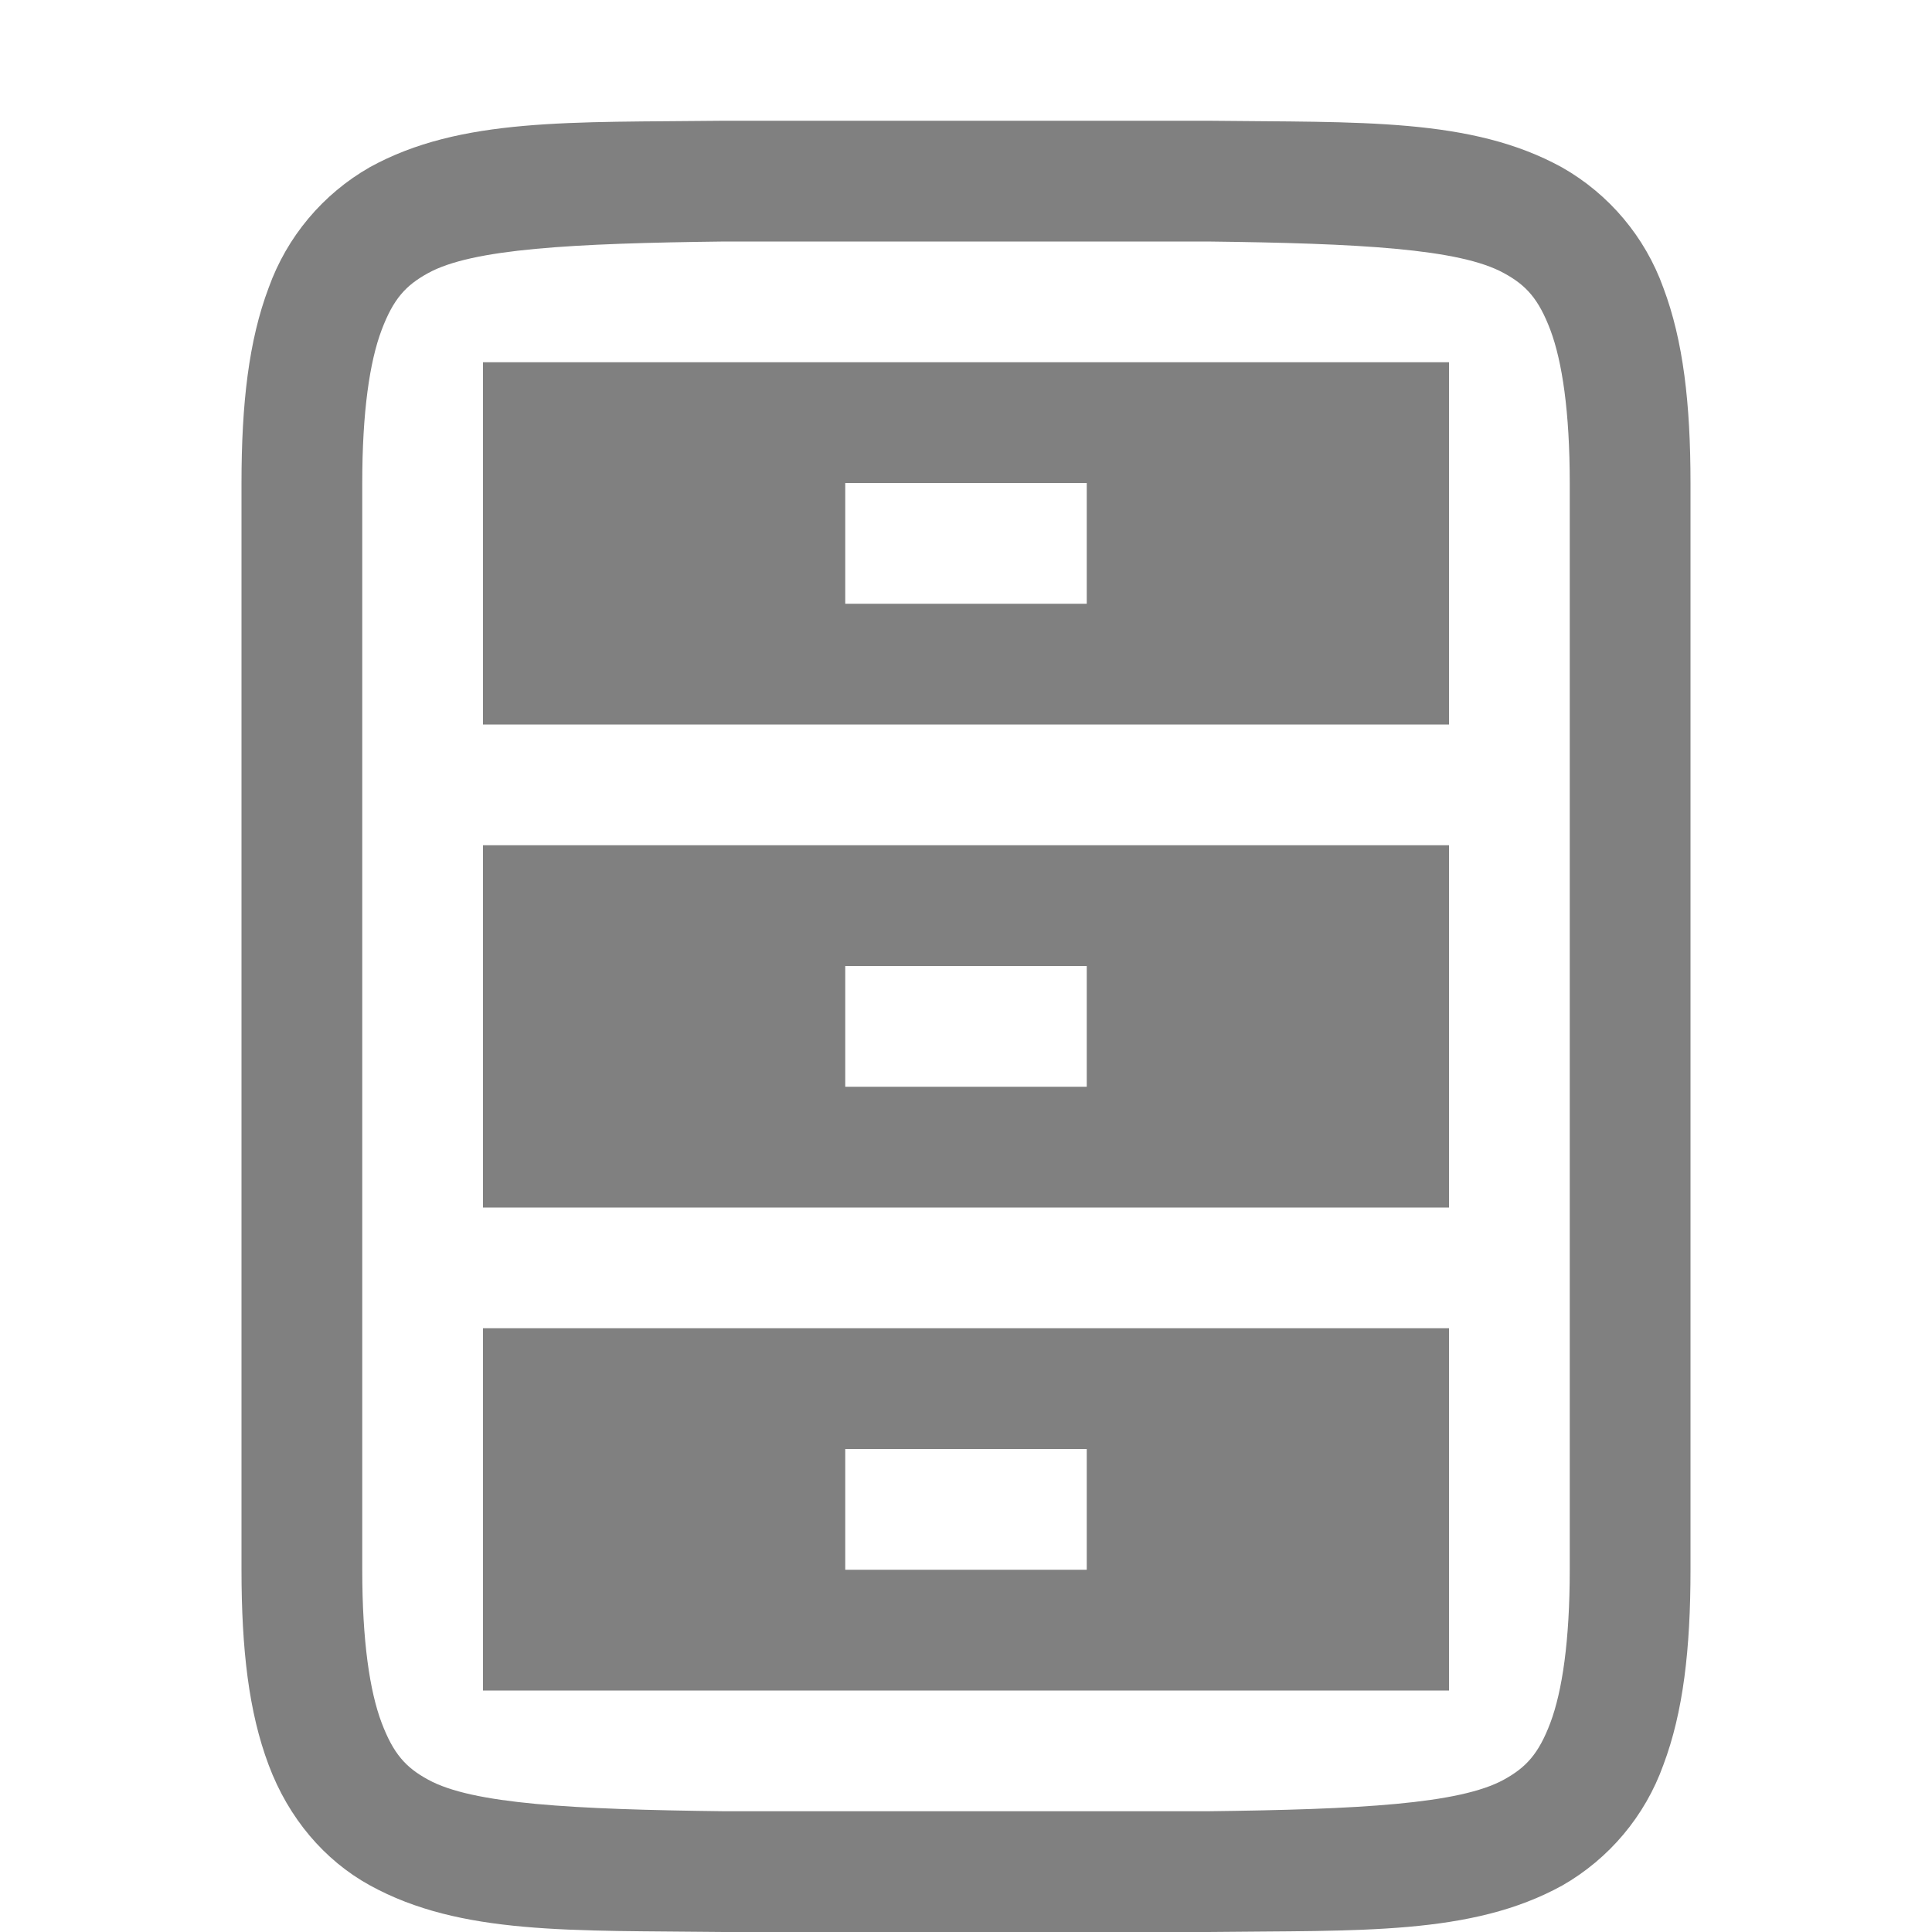
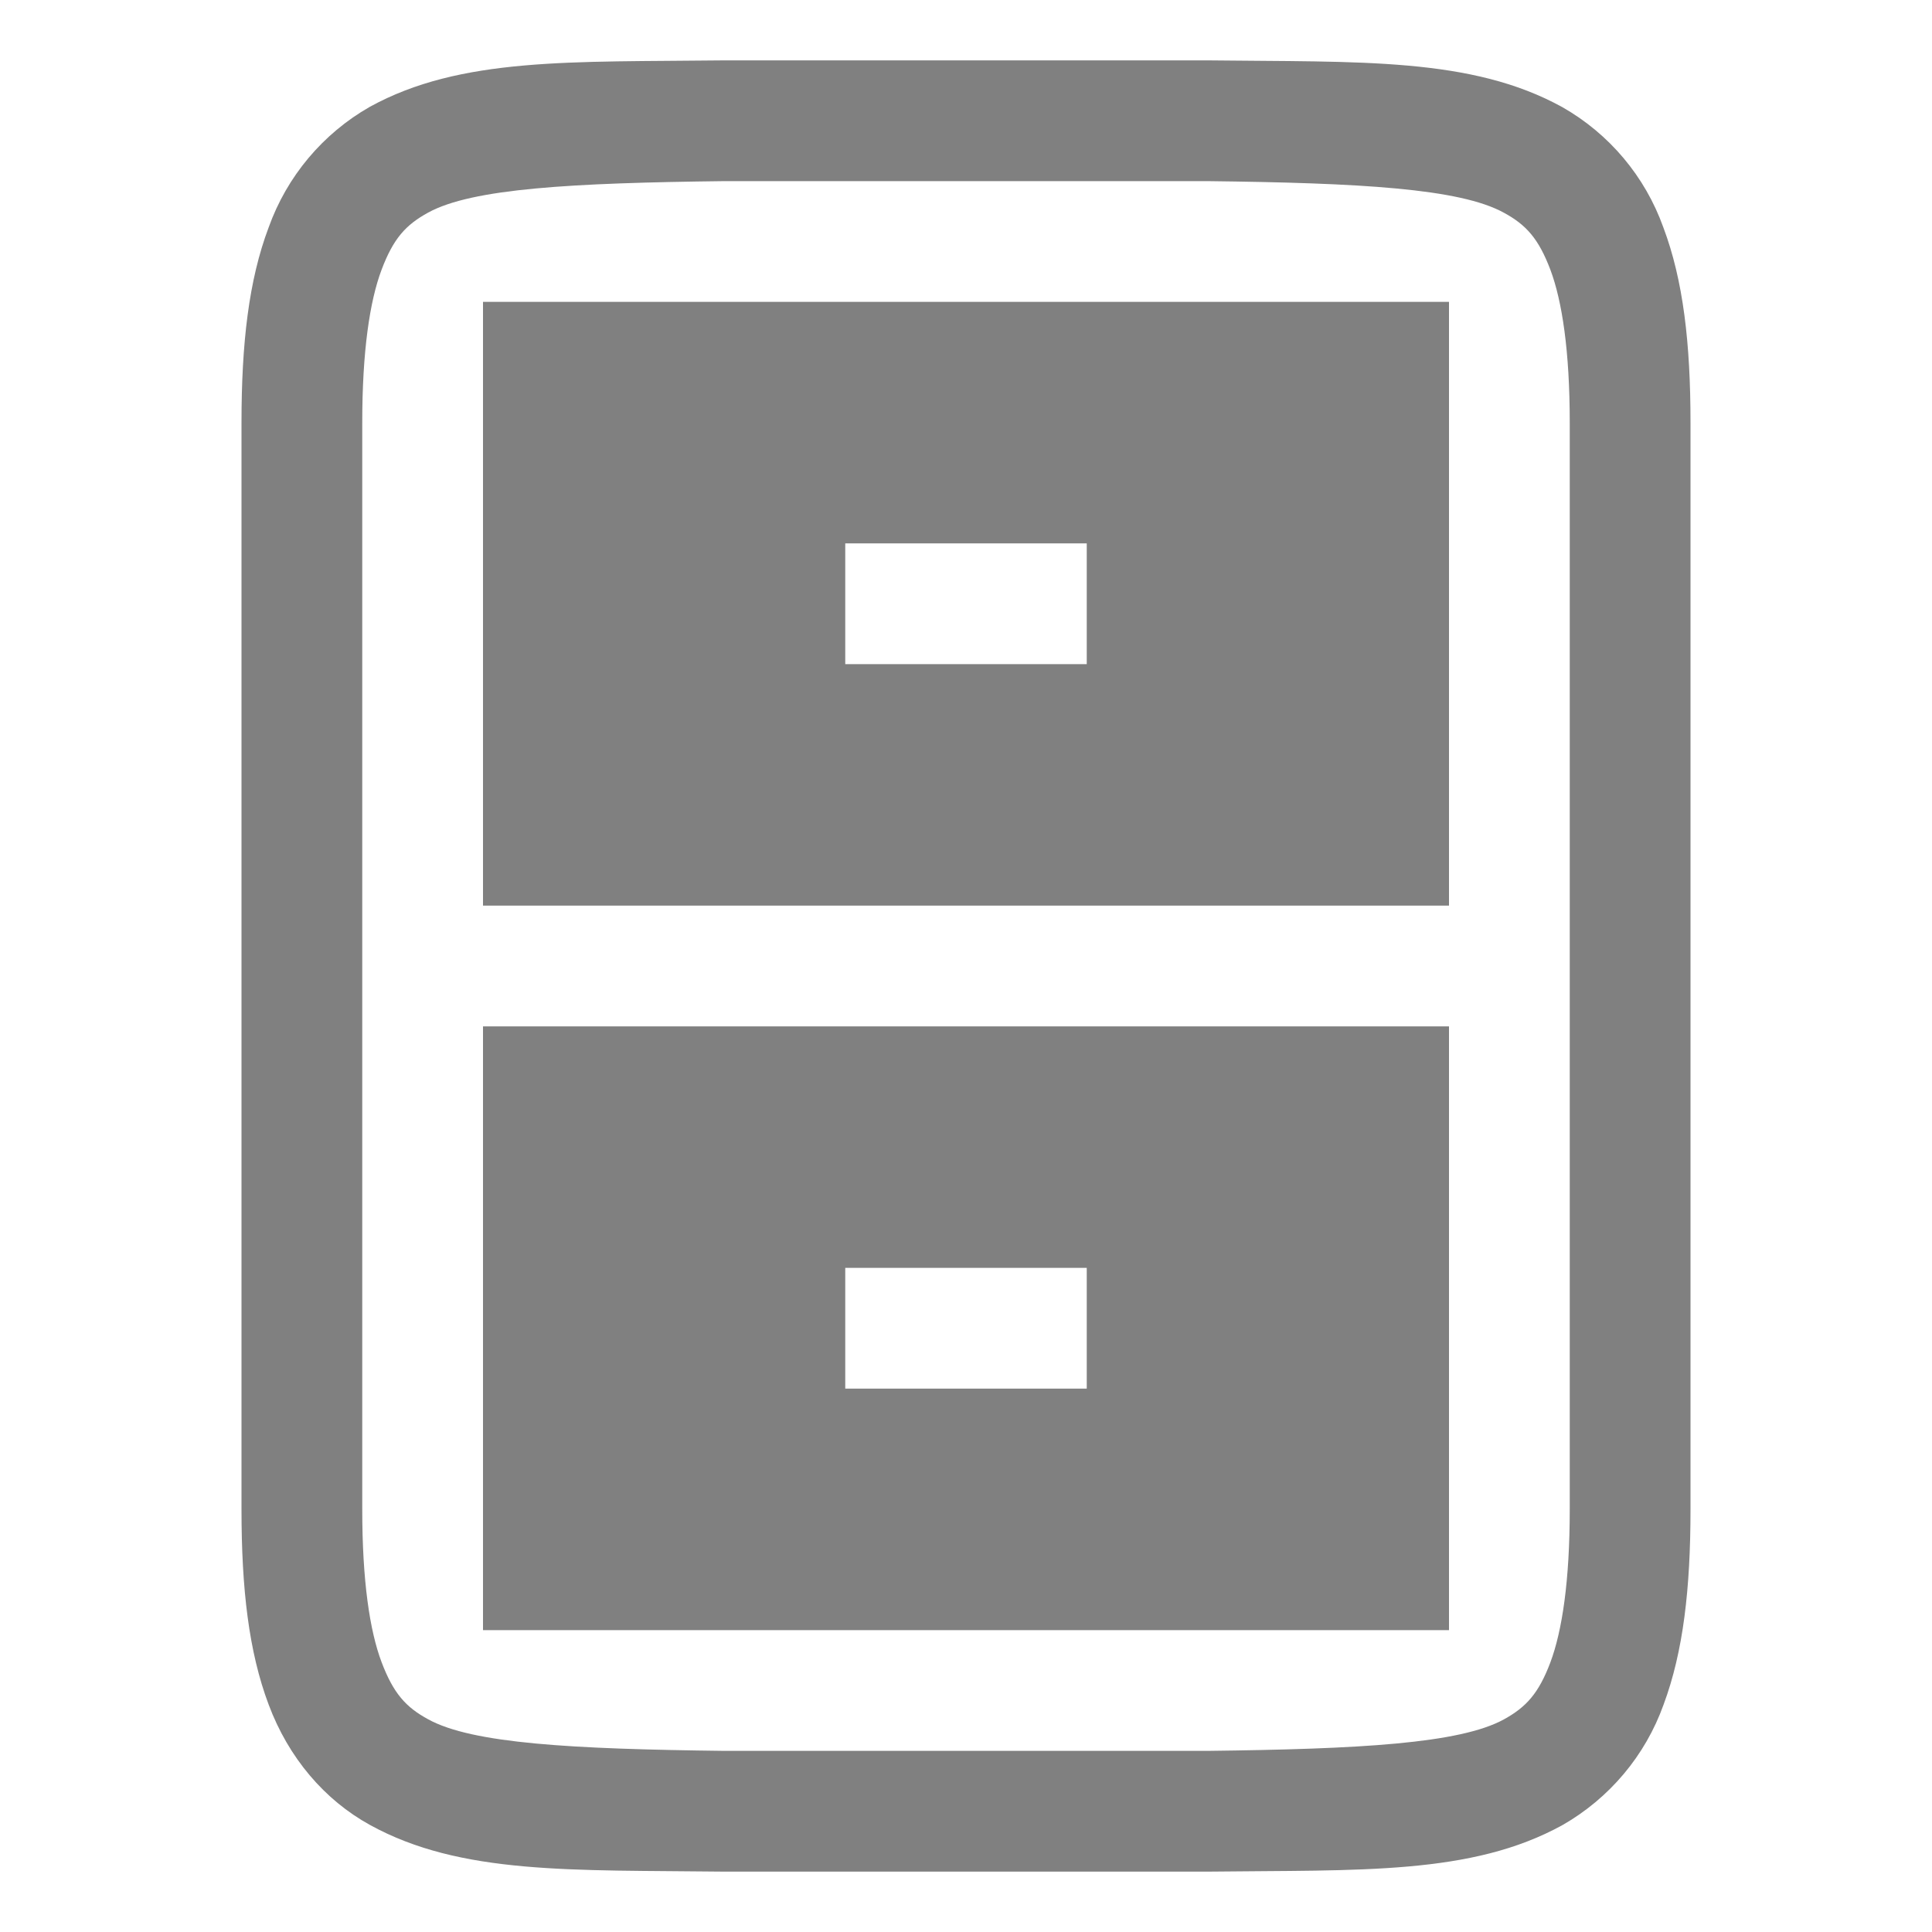
- <svg xmlns="http://www.w3.org/2000/svg" height="16" width="16">
-   <path color="#000" d="M5.994 1c-1.258.015-2.179-.03-2.932.385a1.88 1.88 0 00-.837.998C2.06 2.82 2 3.343 2 4v9c0 .658.06 1.179.225 1.617.164.439.461.789.837.996.753.415 1.674.372 2.932.387h4.012c1.258-.015 2.179.03 2.932-.385a1.88 1.88 0 00.837-.998c.165-.438.225-.96.225-1.617V4c0-.658-.06-1.179-.225-1.617a1.875 1.875 0 00-.838-.996c-.752-.415-1.673-.372-2.931-.387H5.998zM6 2h4c1.259.015 2.09.06 2.455.262.184.1.287.213.385.472.097.26.16.674.16 1.266v9c0 .592-.063 1.006-.16 1.266-.098.26-.202.371-.385.472-.366.202-1.197.247-2.455.262H6c-1.259-.015-2.09-.06-2.455-.262-.184-.1-.287-.213-.385-.472C3.062 14.006 3 13.592 3 13V4c0-.592.062-1.006.16-1.266s.201-.371.385-.472C3.91 2.06 4.74 2.015 6 2zM4 3v3h8V3zm3 1h2v1H7zM4 7v3h8V7zm3 1h2v1H7zm-3 3v3h8v-3zm3 1h2v1H7z" fill="gray" font-family="sans-serif" font-weight="400" overflow="visible" style="line-height:normal;font-variant-ligatures:normal;font-variant-position:normal;font-variant-caps:normal;font-variant-numeric:normal;font-variant-alternates:normal;font-feature-settings:normal;text-indent:0;text-align:start;text-decoration-line:none;text-decoration-style:solid;text-decoration-color:#000;text-transform:none;text-orientation:mixed;white-space:normal;shape-padding:0;isolation:auto;mix-blend-mode:normal;solid-color:#000;solid-opacity:1;marker:none" />
+ <svg xmlns="http://www.w3.org/2000/svg" height="16" width="16" version="1.1" id="svg4">
+   <defs id="defs8" />
+   <path id="path2" style="line-height:normal;font-variant-ligatures:normal;font-variant-position:normal;font-variant-caps:normal;font-variant-numeric:normal;font-variant-alternates:normal;font-feature-settings:normal;text-indent:0;text-align:start;text-decoration:none;text-decoration-line:none;text-decoration-style:solid;text-decoration-color:#000000;text-transform:none;text-orientation:mixed;white-space:normal;shape-padding:0;isolation:auto;mix-blend-mode:normal;solid-color:#000000;solid-opacity:1;fill:#808080;fill-opacity:1;marker:none" d="M 5.994,0.5 C 4.736,0.515 3.816,0.47 3.062,0.885 2.673,1.107 2.376,1.461 2.225,1.883 2.06,2.32 2,2.843 2,3.5 v 9 c 0,0.658 0.06,1.179 0.225,1.617 0.164,0.439 0.462,0.789 0.838,0.996 0.753,0.415 1.674,0.372 2.932,0.387 h 4.012 c 1.258,-0.015 2.179,0.03 2.932,-0.385 0.389,-0.222 0.687,-0.576 0.838,-0.998 C 13.94,13.679 14,13.157 14,12.5 v -9 C 14,2.842 13.94,2.321 13.775,1.883 13.624,1.461 13.327,1.108 12.938,0.887 12.185,0.472 11.264,0.515 10.006,0.5 H 5.998 Z M 6,1.5 h 4 c 1.259,0.015 2.09,0.06 2.455,0.262 0.184,0.1 0.287,0.214 0.385,0.473 C 12.937,2.494 13,2.908 13,3.5 v 9 c 0,0.592 -0.063,1.006 -0.16,1.266 -0.098,0.26 -0.202,0.372 -0.385,0.473 C 12.089,14.44 11.258,14.485 10,14.5 H 6 C 4.741,14.485 3.91,14.44 3.545,14.238 c -0.184,-0.1 -0.287,-0.214 -0.385,-0.473 C 3.062,13.506 3,13.092 3,12.5 v -9 C 3,2.908 3.062,2.494 3.16,2.234 c 0.098,-0.26 0.201,-0.372 0.385,-0.473 C 3.91,1.56 4.74,1.515 6,1.5 Z m -2,1 v 5 h 8 v -5 z m 3,2 h 2 v 1 H 7 Z m -3,4 v 5 h 8 v -5 z m 3,2 h 2 v 1 H 7 Z" />
</svg>
